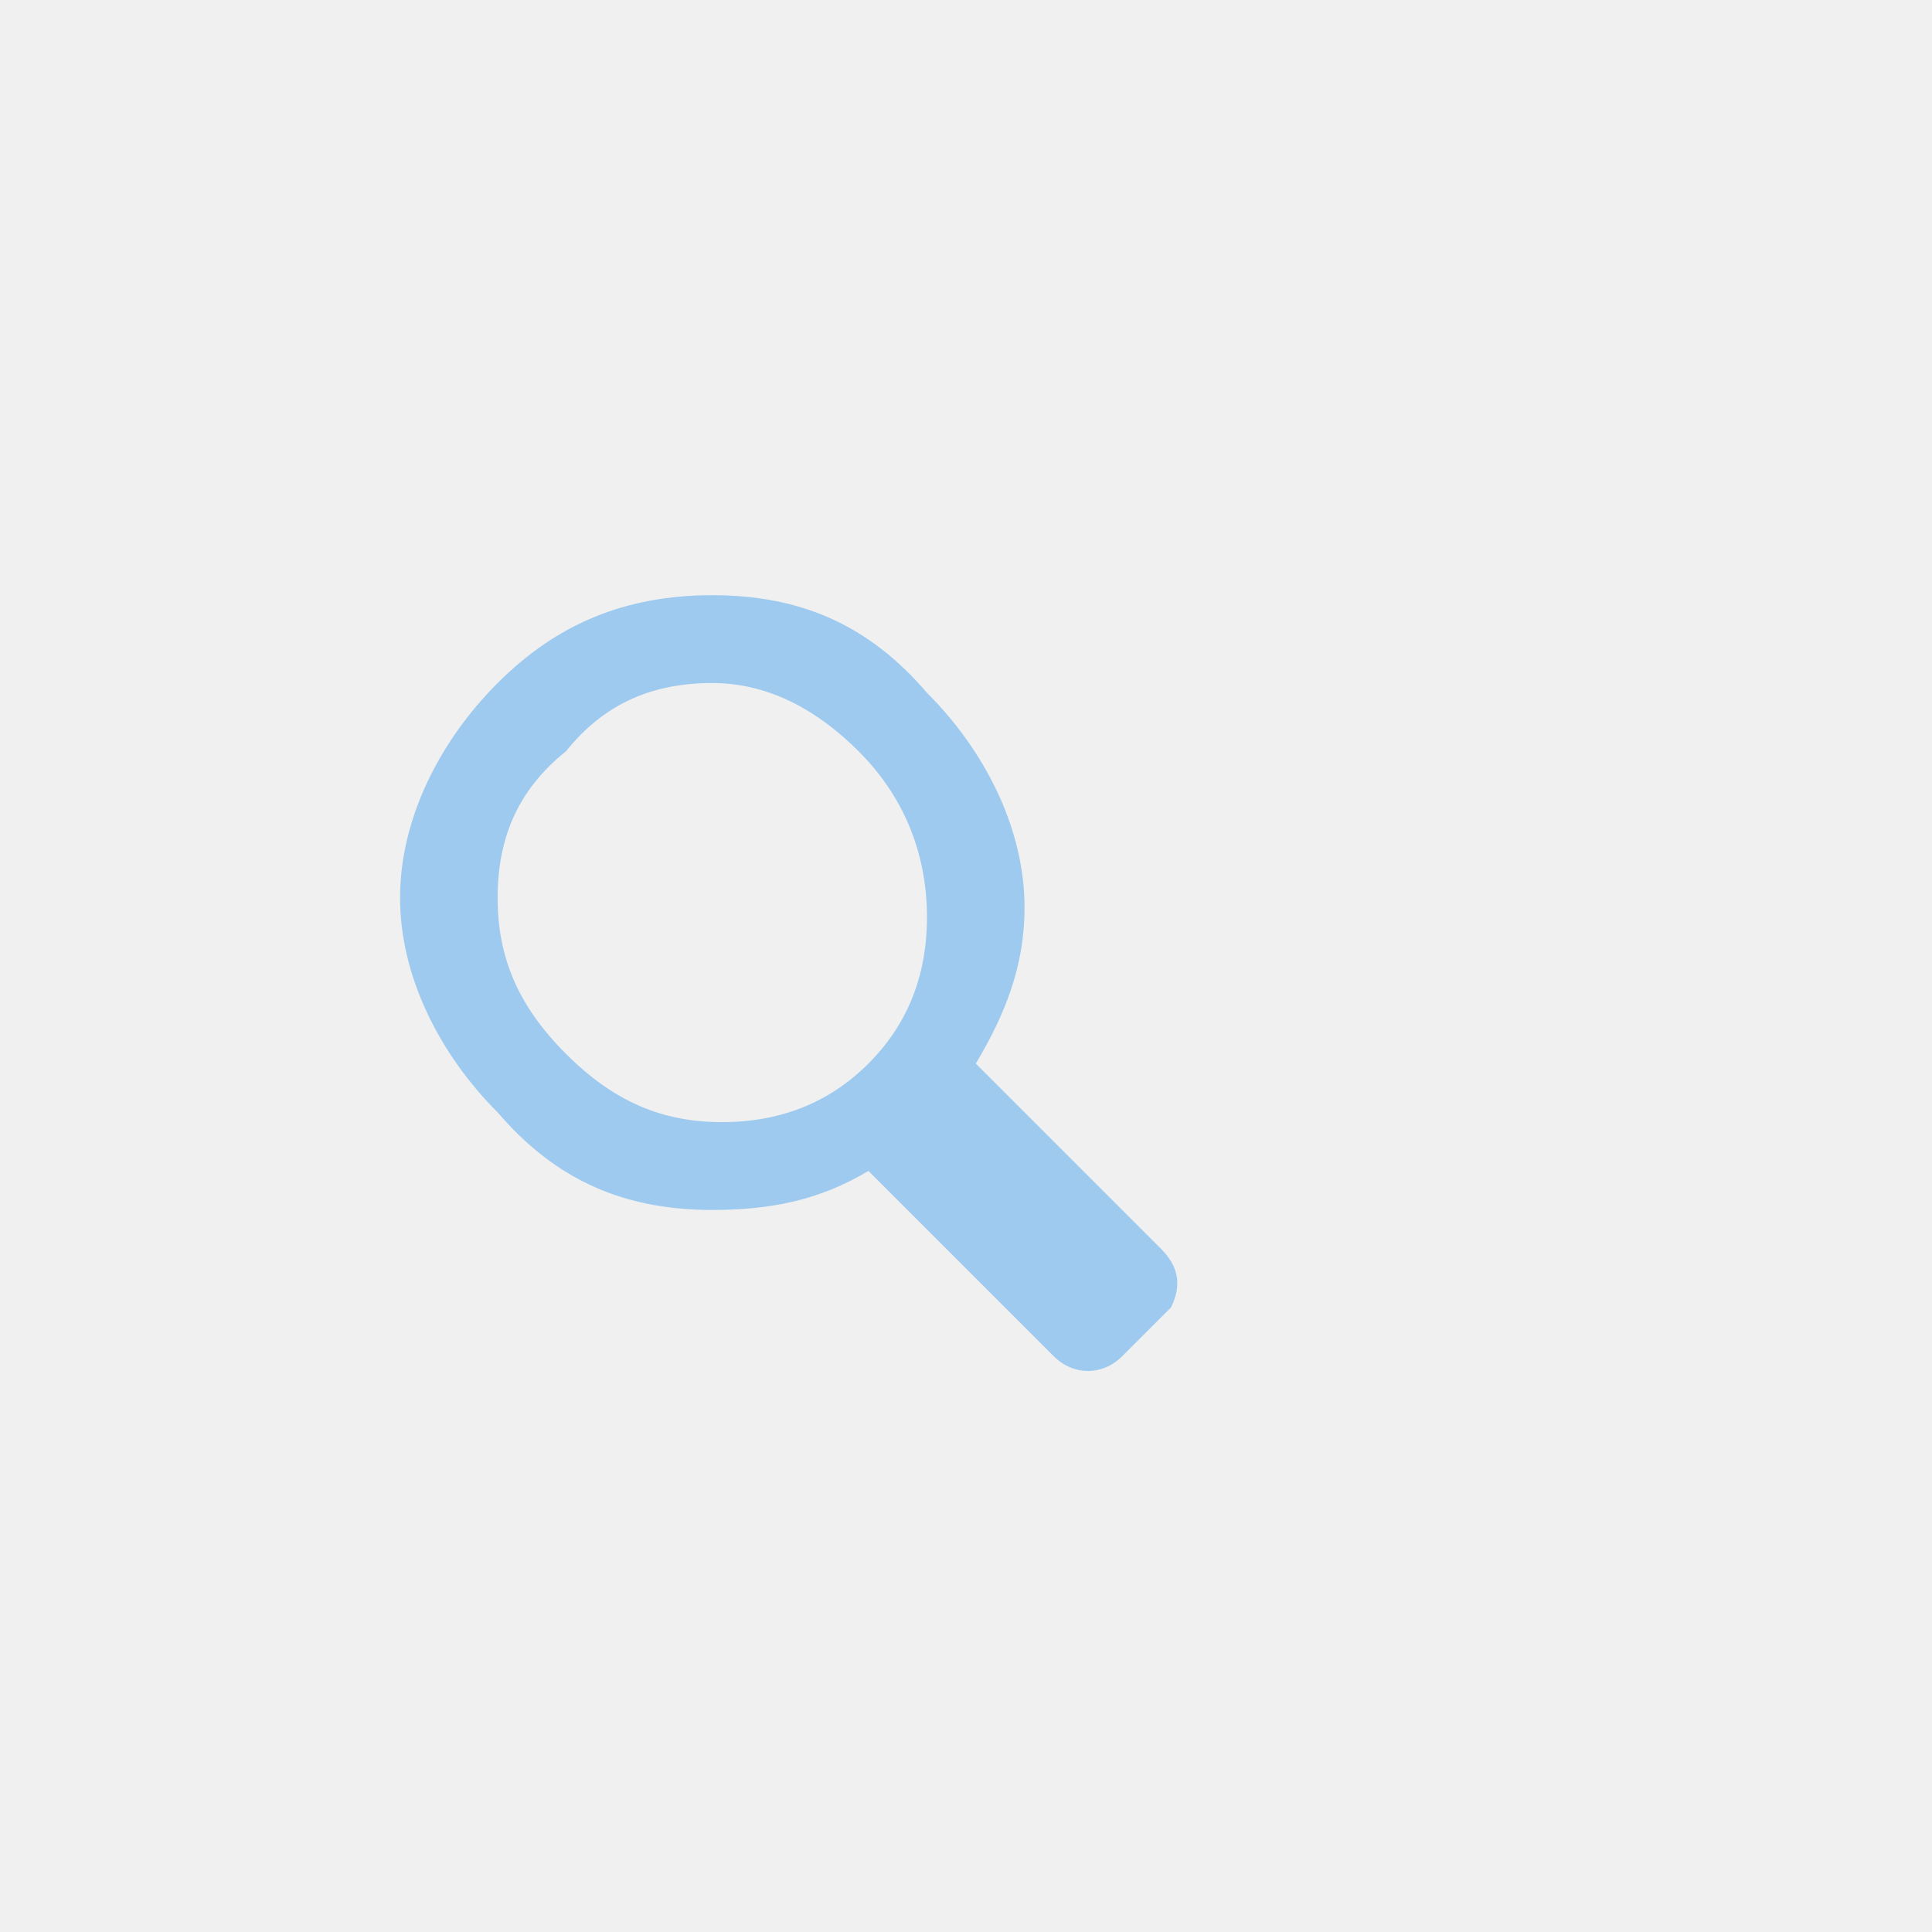
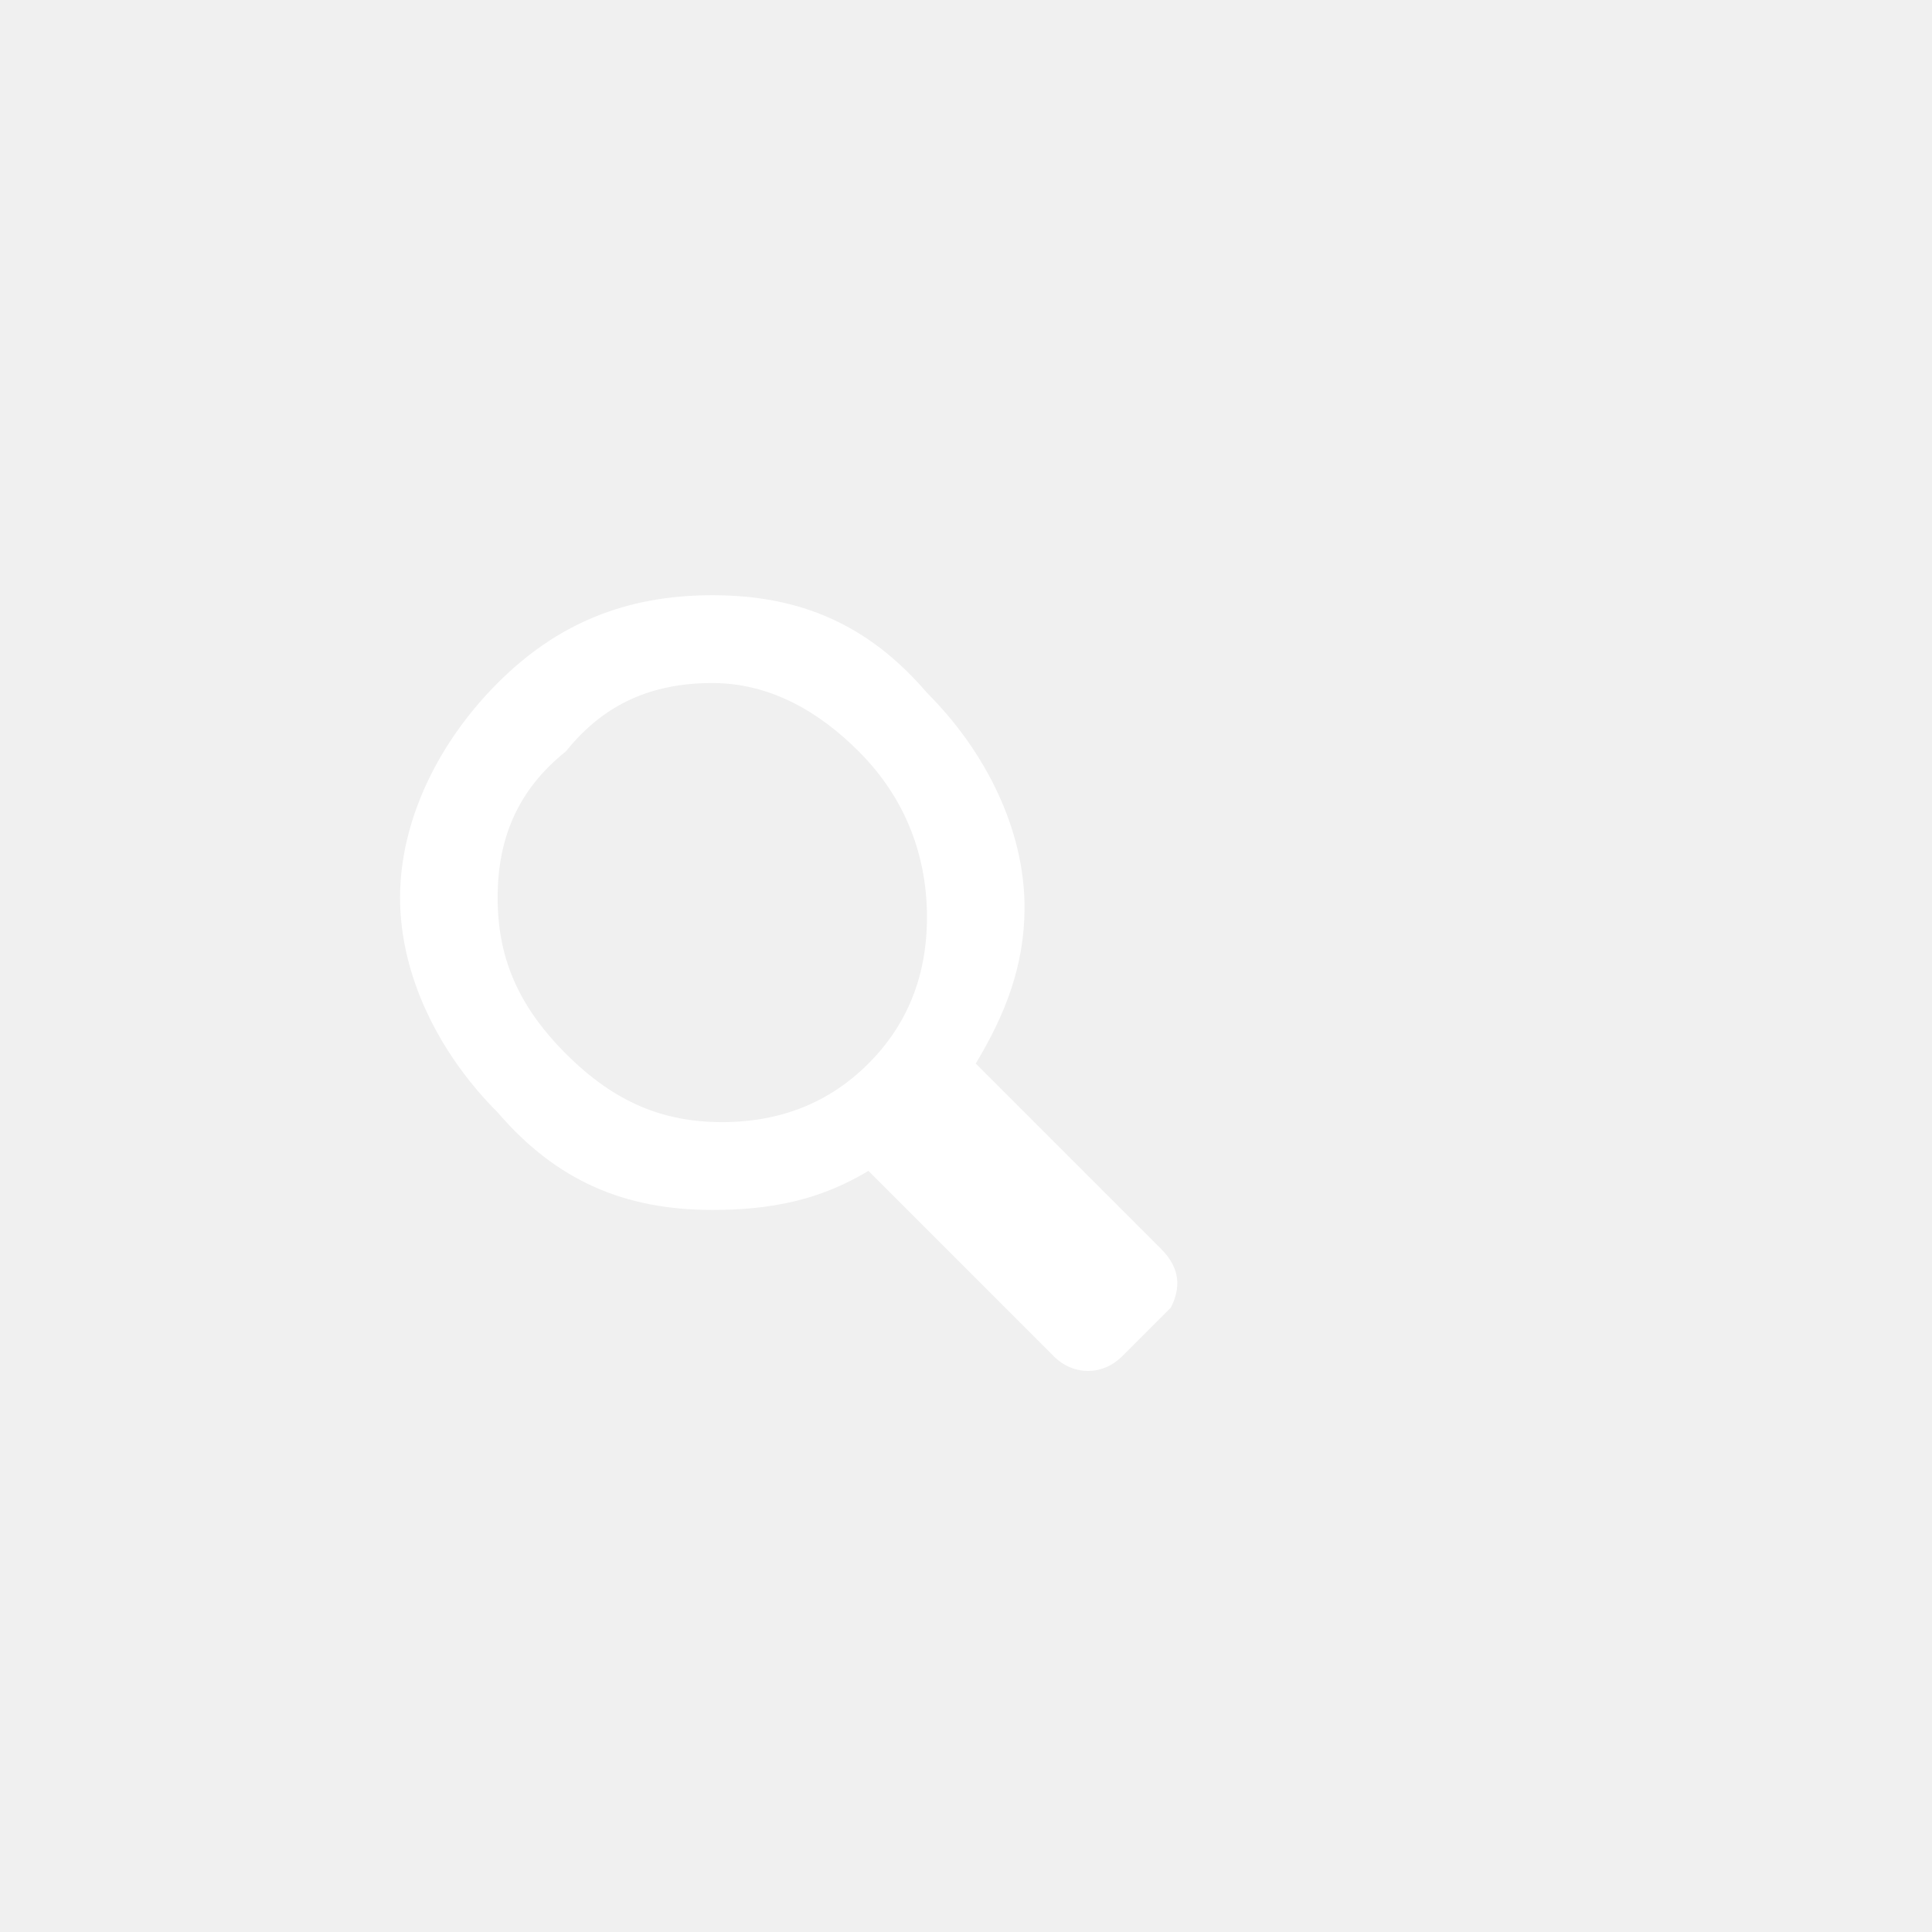
<svg xmlns="http://www.w3.org/2000/svg" version="1.1" id="Слой_1" x="0px" y="0px" viewBox="0 0 19.8 19.8" style="enable-background:new 0 0 19.8 19.8;" xml:space="preserve">
  <style type="text/css">
- 	.st0{fill:#9DCAEE;}
+ 	.st0{fill:#FFFFFF;}
</style>
  <g>
-     <path class="st0" d="M11.9,12.8c0.2,0.2,0.2,0.4,0.1,0.6l-0.5,0.5c-0.2,0.2-0.5,0.2-0.7,0l-1.9-1.9c-0.5,0.3-1,0.4-1.6,0.4   c-0.9,0-1.6-0.3-2.2-1c-0.6-0.6-1-1.4-1-2.2S4.5,7.6,5.1,7c0.6-0.6,1.3-0.9,2.2-0.9c0.9,0,1.6,0.3,2.2,1c0.6,0.6,1,1.4,1,2.2   c0,0.6-0.2,1.1-0.5,1.6L11.9,12.8z M5.1,9.2c0,0.6,0.2,1.1,0.7,1.6c0.5,0.5,1,0.7,1.6,0.7c0.6,0,1.1-0.2,1.5-0.6   c0.4-0.4,0.6-0.9,0.6-1.5S9.3,8.2,8.8,7.7C8.4,7.3,7.9,7,7.3,7C6.7,7,6.2,7.2,5.8,7.7C5.3,8.1,5.1,8.6,5.1,9.2z" />
+     <path class="st0" d="M11.9,12.8c0.2,0.2,0.2,0.4,0.1,0.6l-0.5,0.5c-0.2,0.2-0.5,0.2-0.7,0L8.9,12c-0.5,0.3-1,0.4-1.6,0.4   c-0.9,0-1.6-0.3-2.2-1c-0.6-0.6-1-1.4-1-2.2s0.4-1.6,1-2.2s1.3-0.9,2.2-0.9c0.9,0,1.6,0.3,2.2,1c0.6,0.6,1,1.4,1,2.2   c0,0.6-0.2,1.1-0.5,1.6L11.9,12.8z M5.1,9.2c0,0.6,0.2,1.1,0.7,1.6s1,0.7,1.6,0.7s1.1-0.2,1.5-0.6c0.4-0.4,0.6-0.9,0.6-1.5   S9.3,8.2,8.8,7.7C8.4,7.3,7.9,7,7.3,7S6.2,7.2,5.8,7.7C5.3,8.1,5.1,8.6,5.1,9.2z" />
  </g>
</svg>
